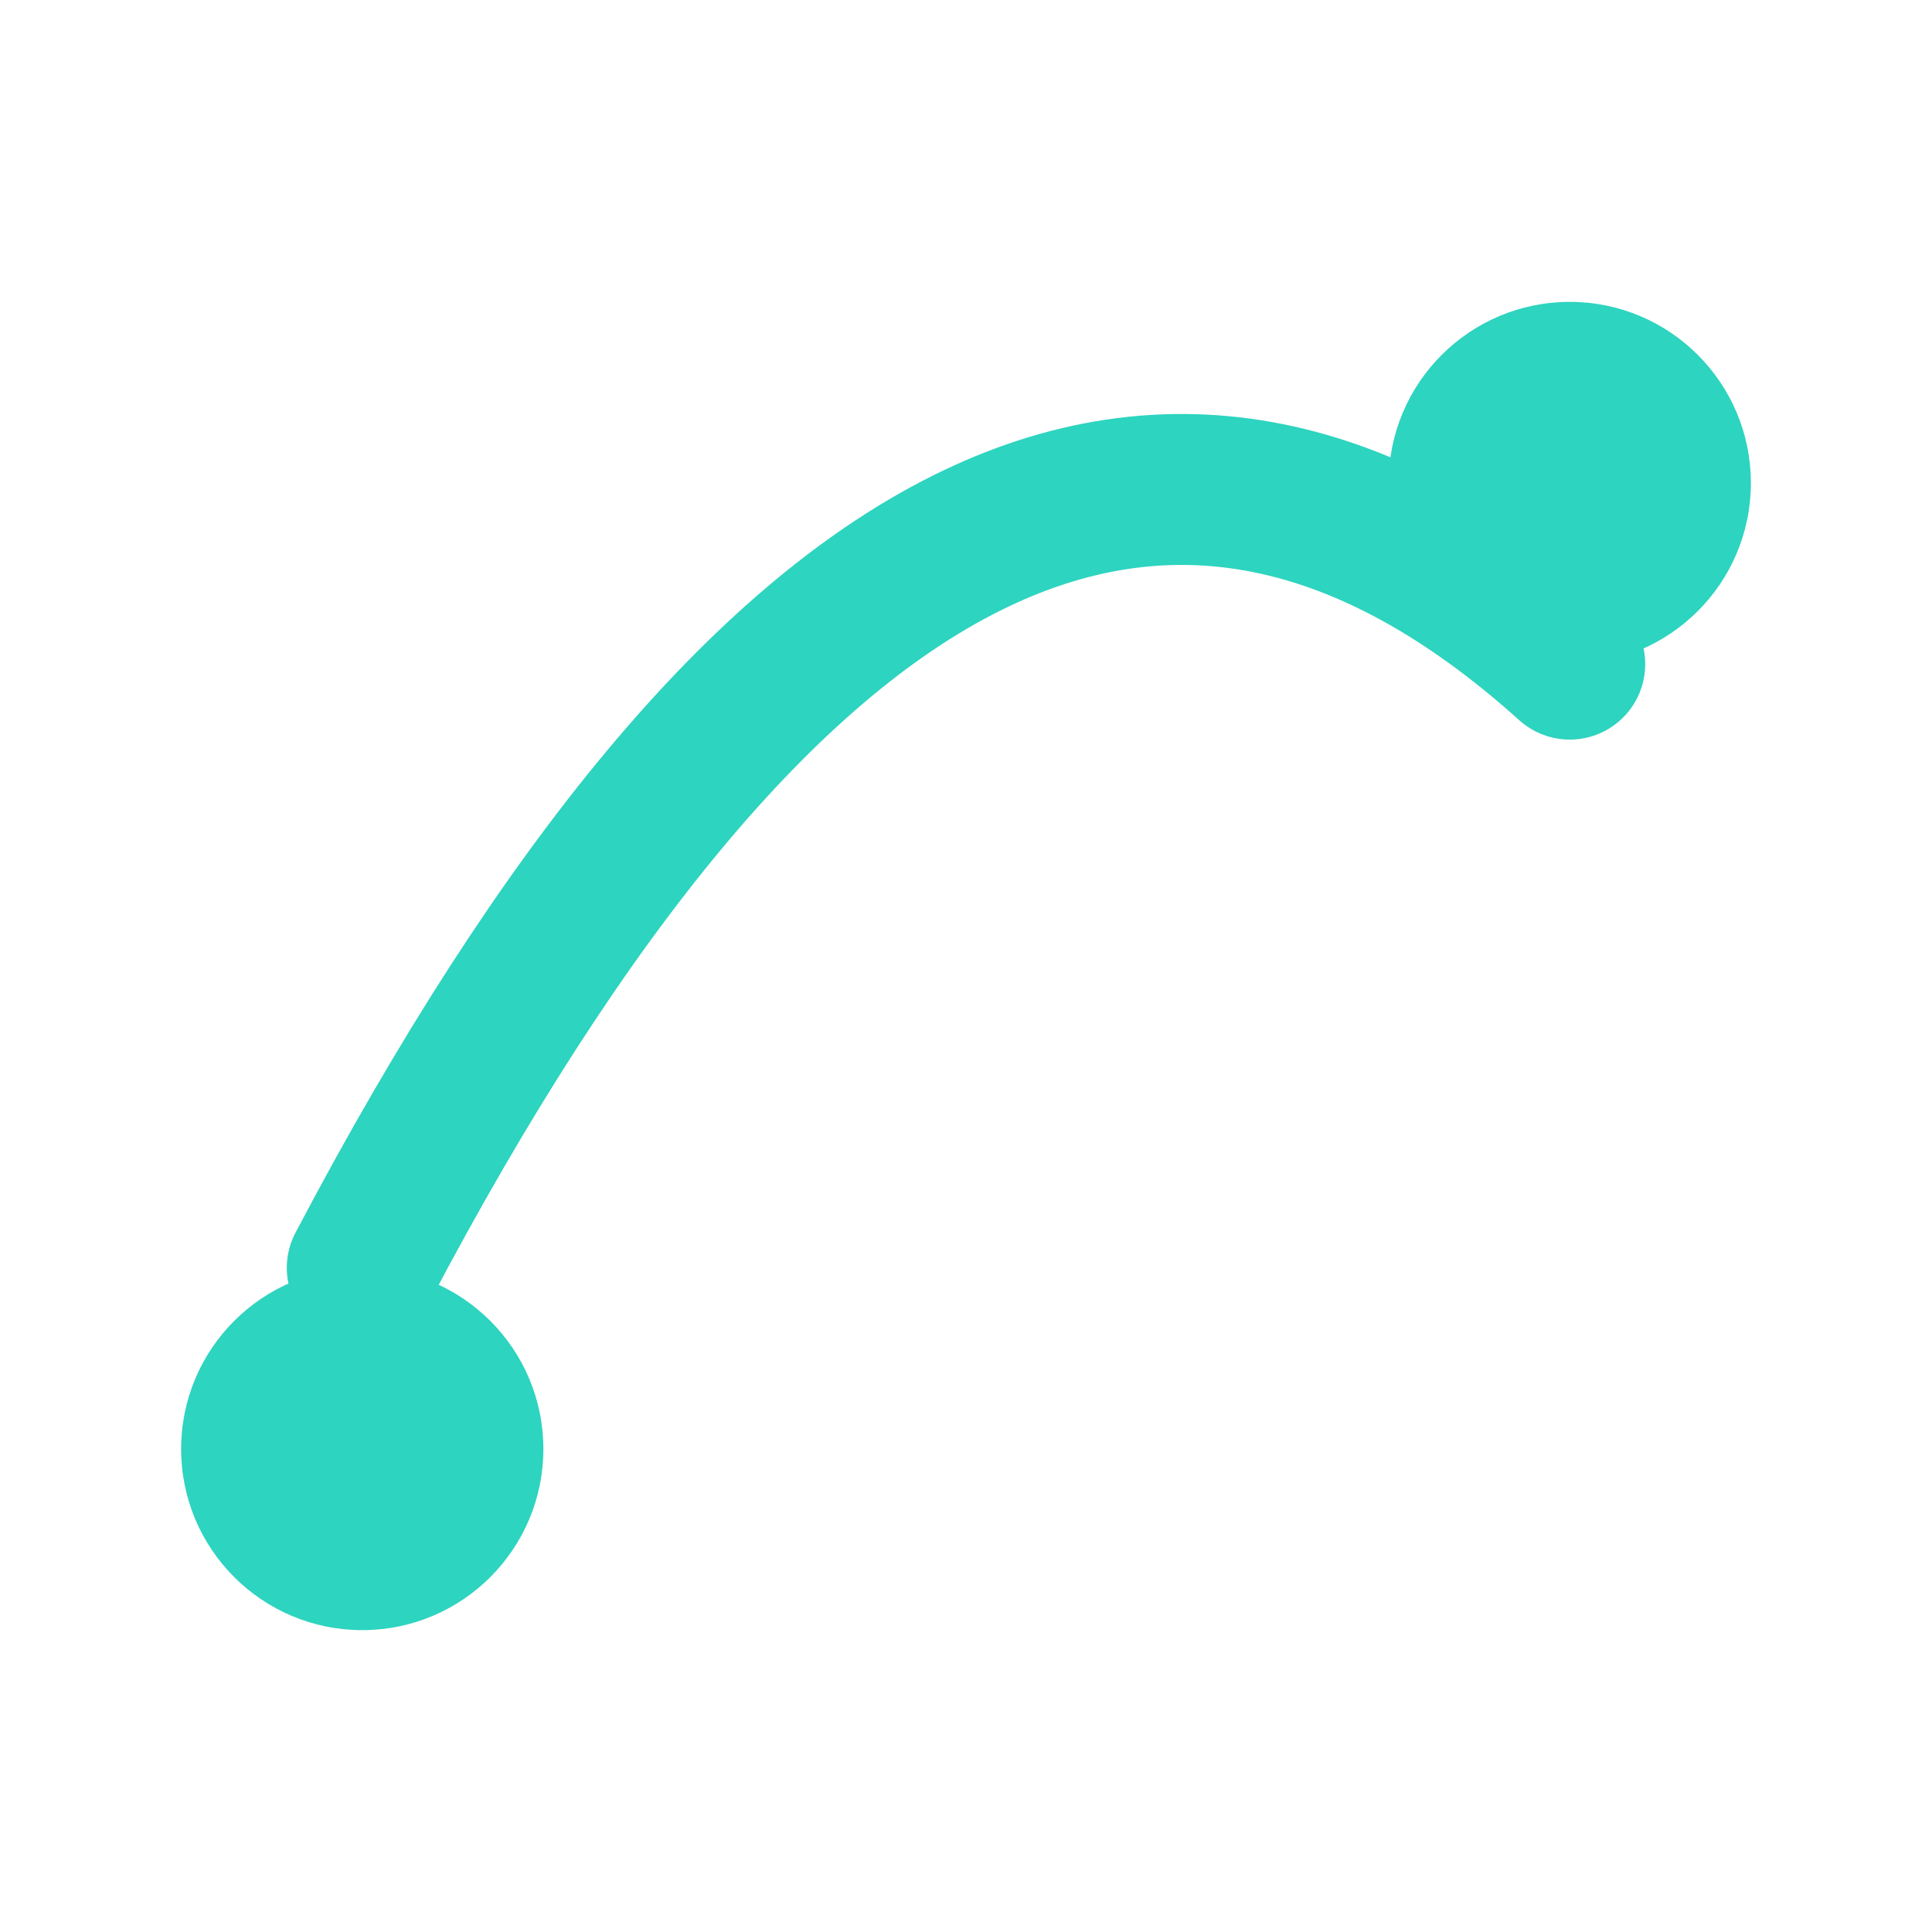
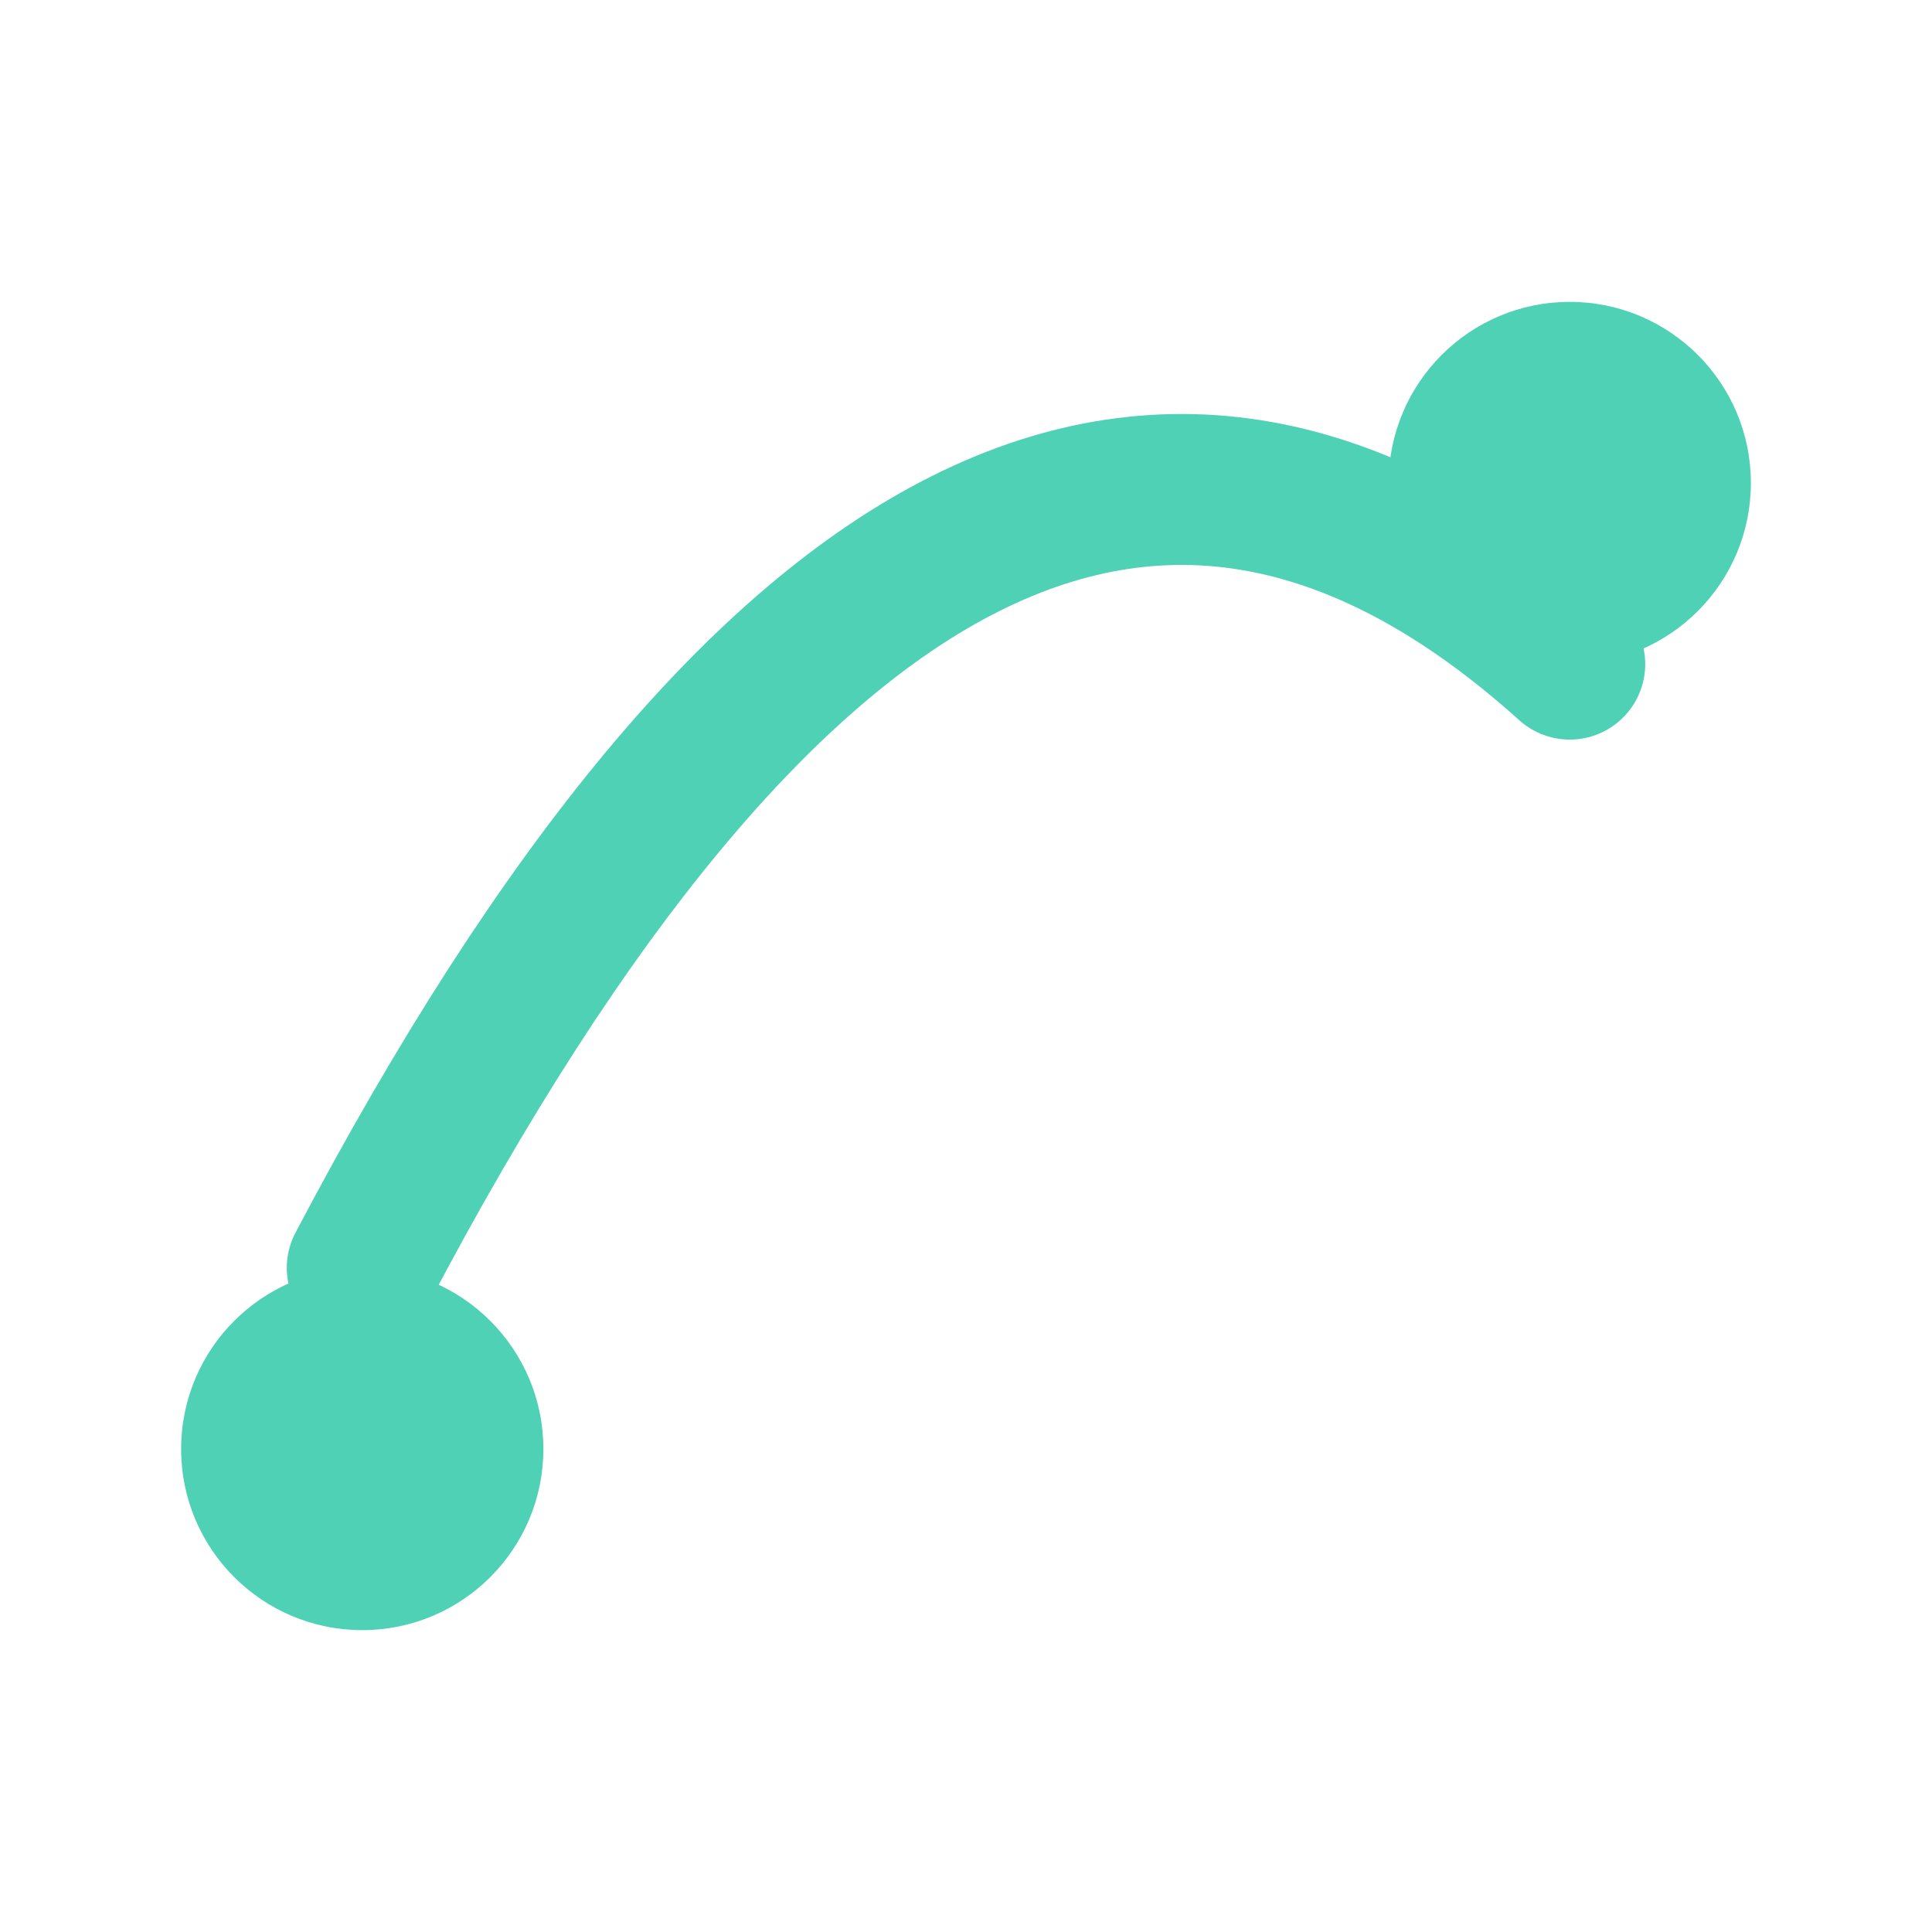
<svg xmlns="http://www.w3.org/2000/svg" viewBox="0 0 32 32" fill="none">
-   <circle cx="6" cy="24" r="3" fill="#2dd4bf" />
-   <circle cx="26" cy="8" r="3" fill="#2dd4bf" />
-   <path d="M6 21 Q16 2 26 11" stroke="#2dd4bf" stroke-width="2.5" stroke-linecap="round" />
+   <circle cx="6" cy="24" r="3" fill="#4FD1B5" />
+   <circle cx="26" cy="8" r="3" fill="#4FD1B5" />
+   <path d="M6 21 Q16 2 26 11" stroke="#4FD1B5" stroke-width="2.5" stroke-linecap="round" />
</svg>
